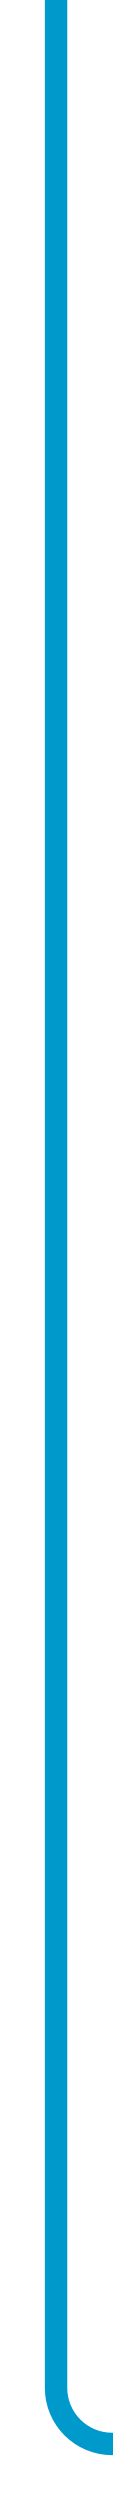
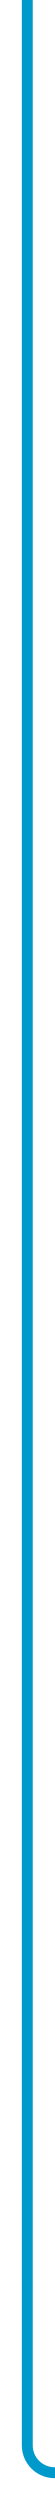
- <svg xmlns="http://www.w3.org/2000/svg" version="1.1" width="10px" height="223px" preserveAspectRatio="xMidYMin meet" viewBox="4011 455  8 223">
-   <path d="M 4015 455  L 4015 668  A 5 5 0 0 0 4020 673 L 4421 673  " stroke-width="2" stroke="#0099cc" fill="none" />
+ <svg xmlns="http://www.w3.org/2000/svg" version="1.1" width="10px" height="458px" preserveAspectRatio="xMidYMin meet" viewBox="4059 926  8 458">
+   <path d="M 4063 926  L 4063 1374  A 5 5 0 0 0 4068 1379 L 4421 1379  " stroke-width="2" stroke="#0099cc" fill="none" />
</svg>
